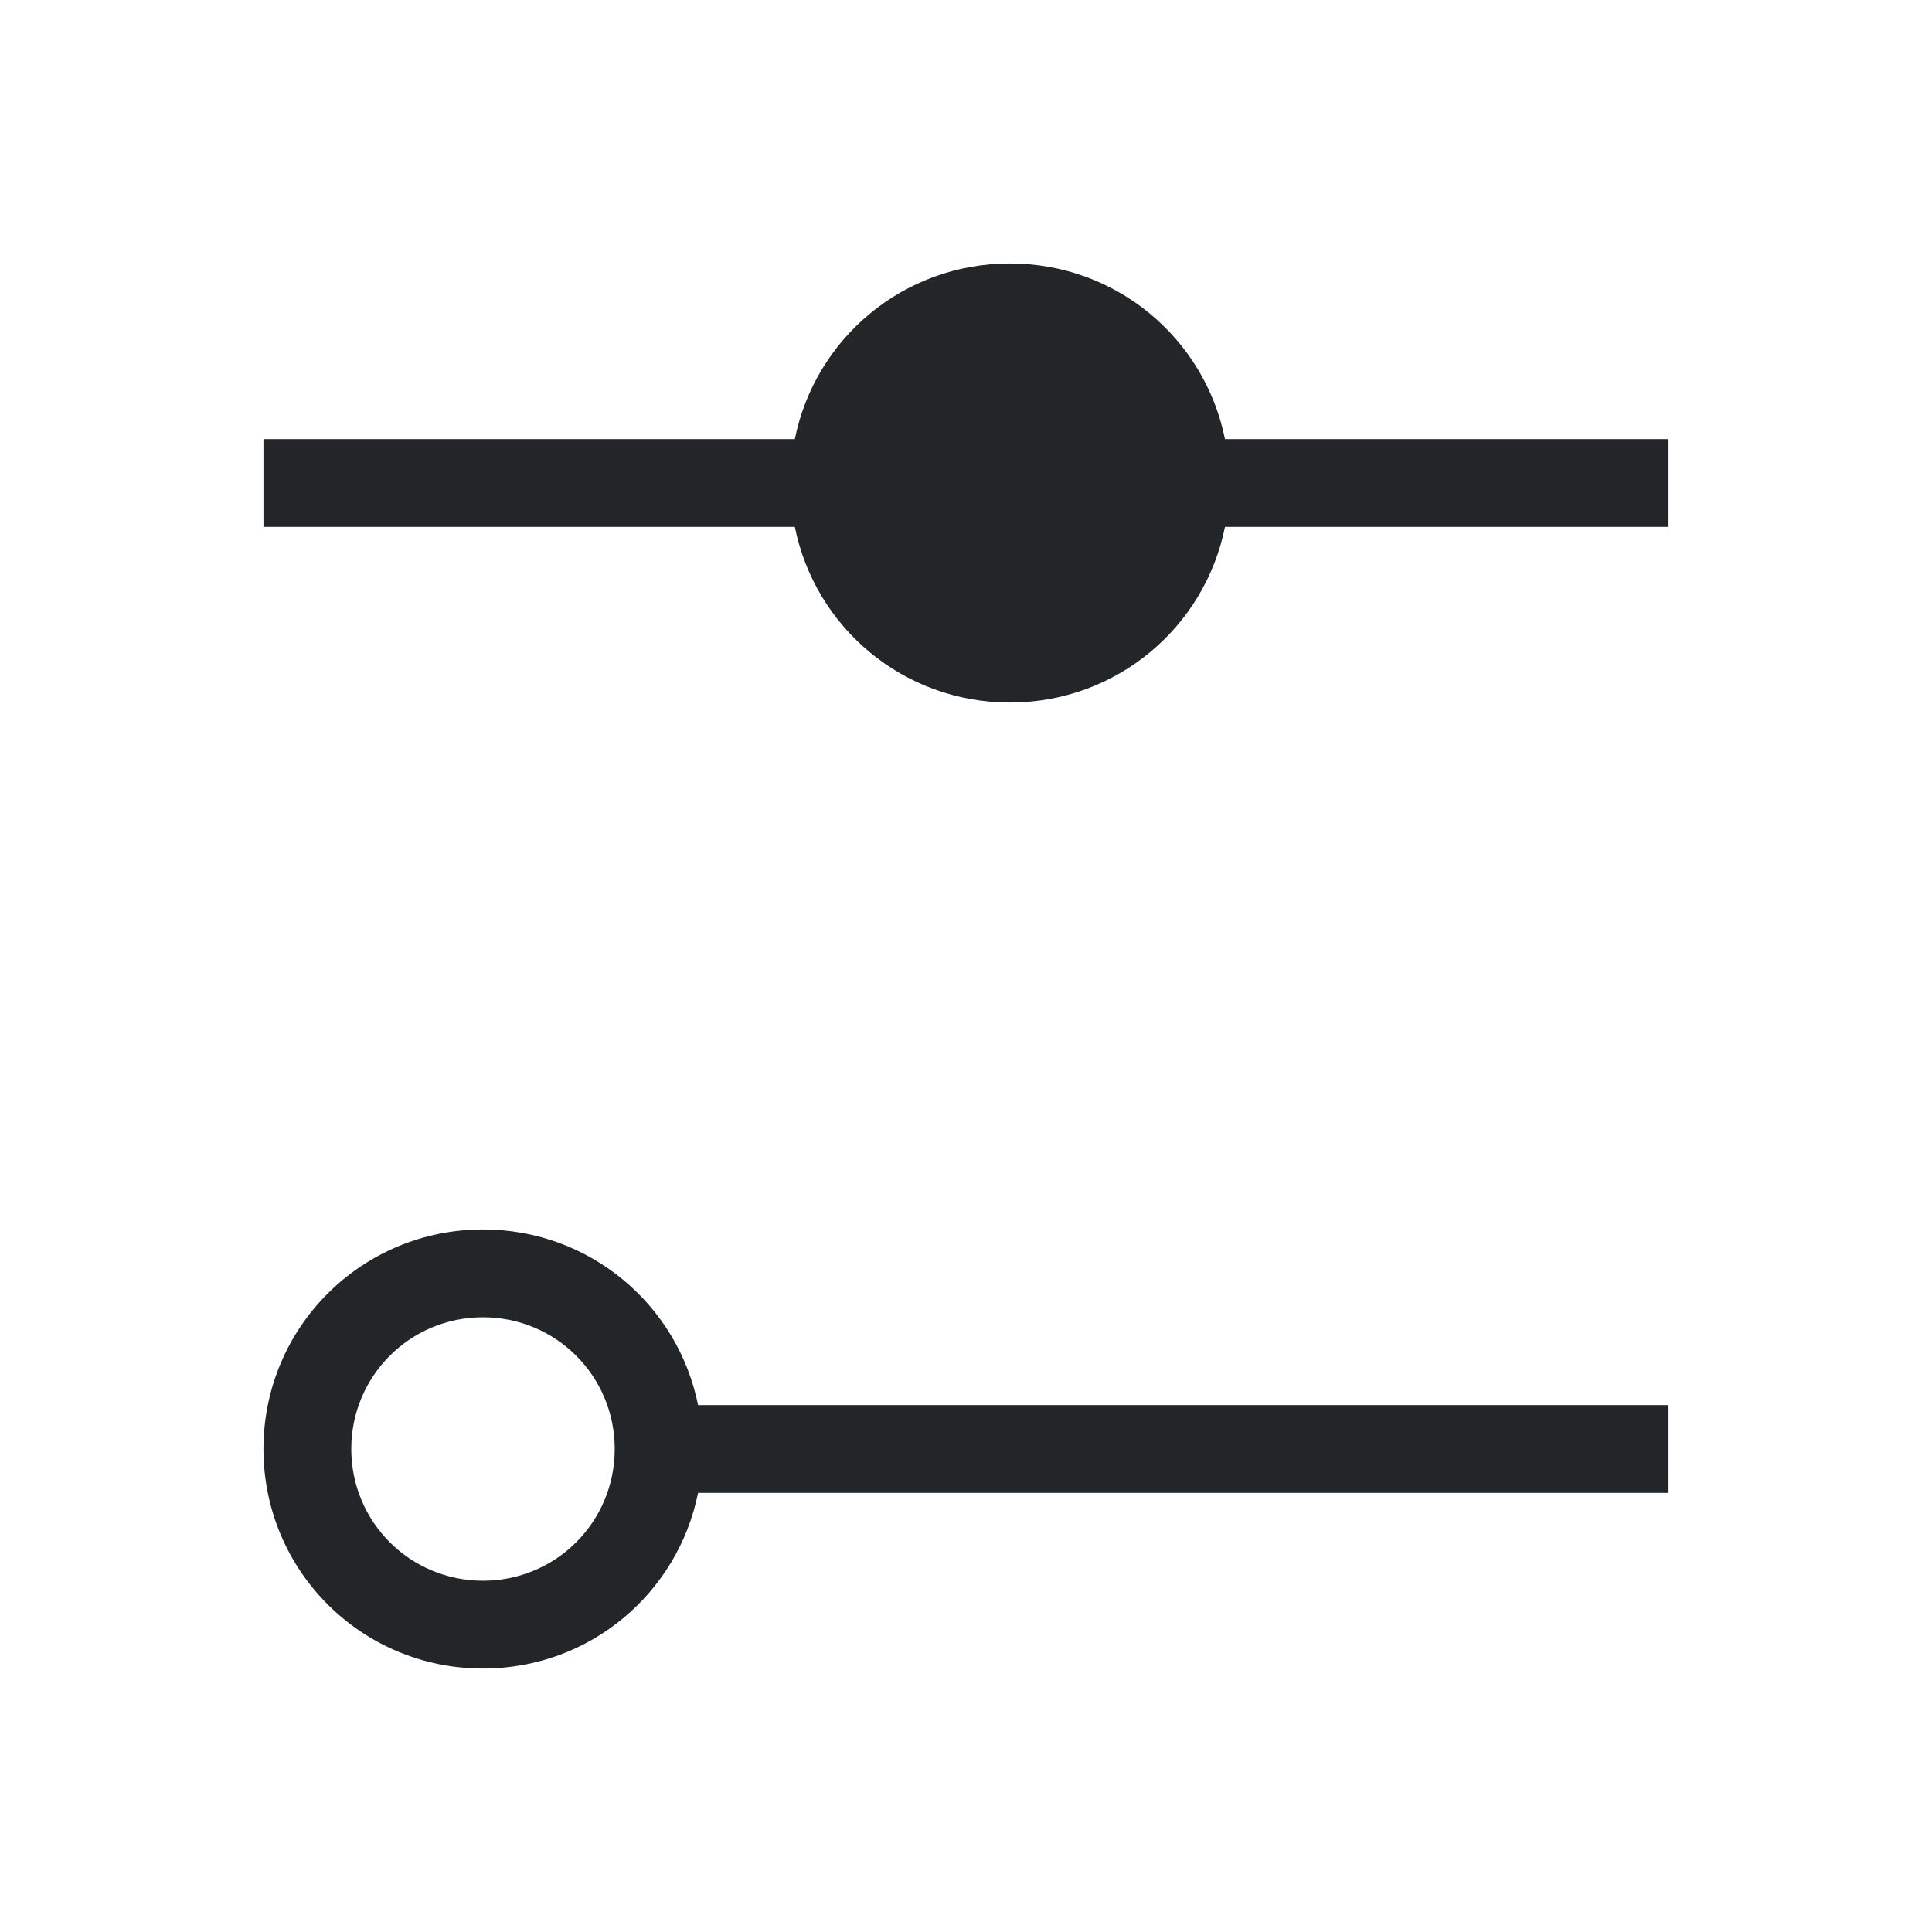
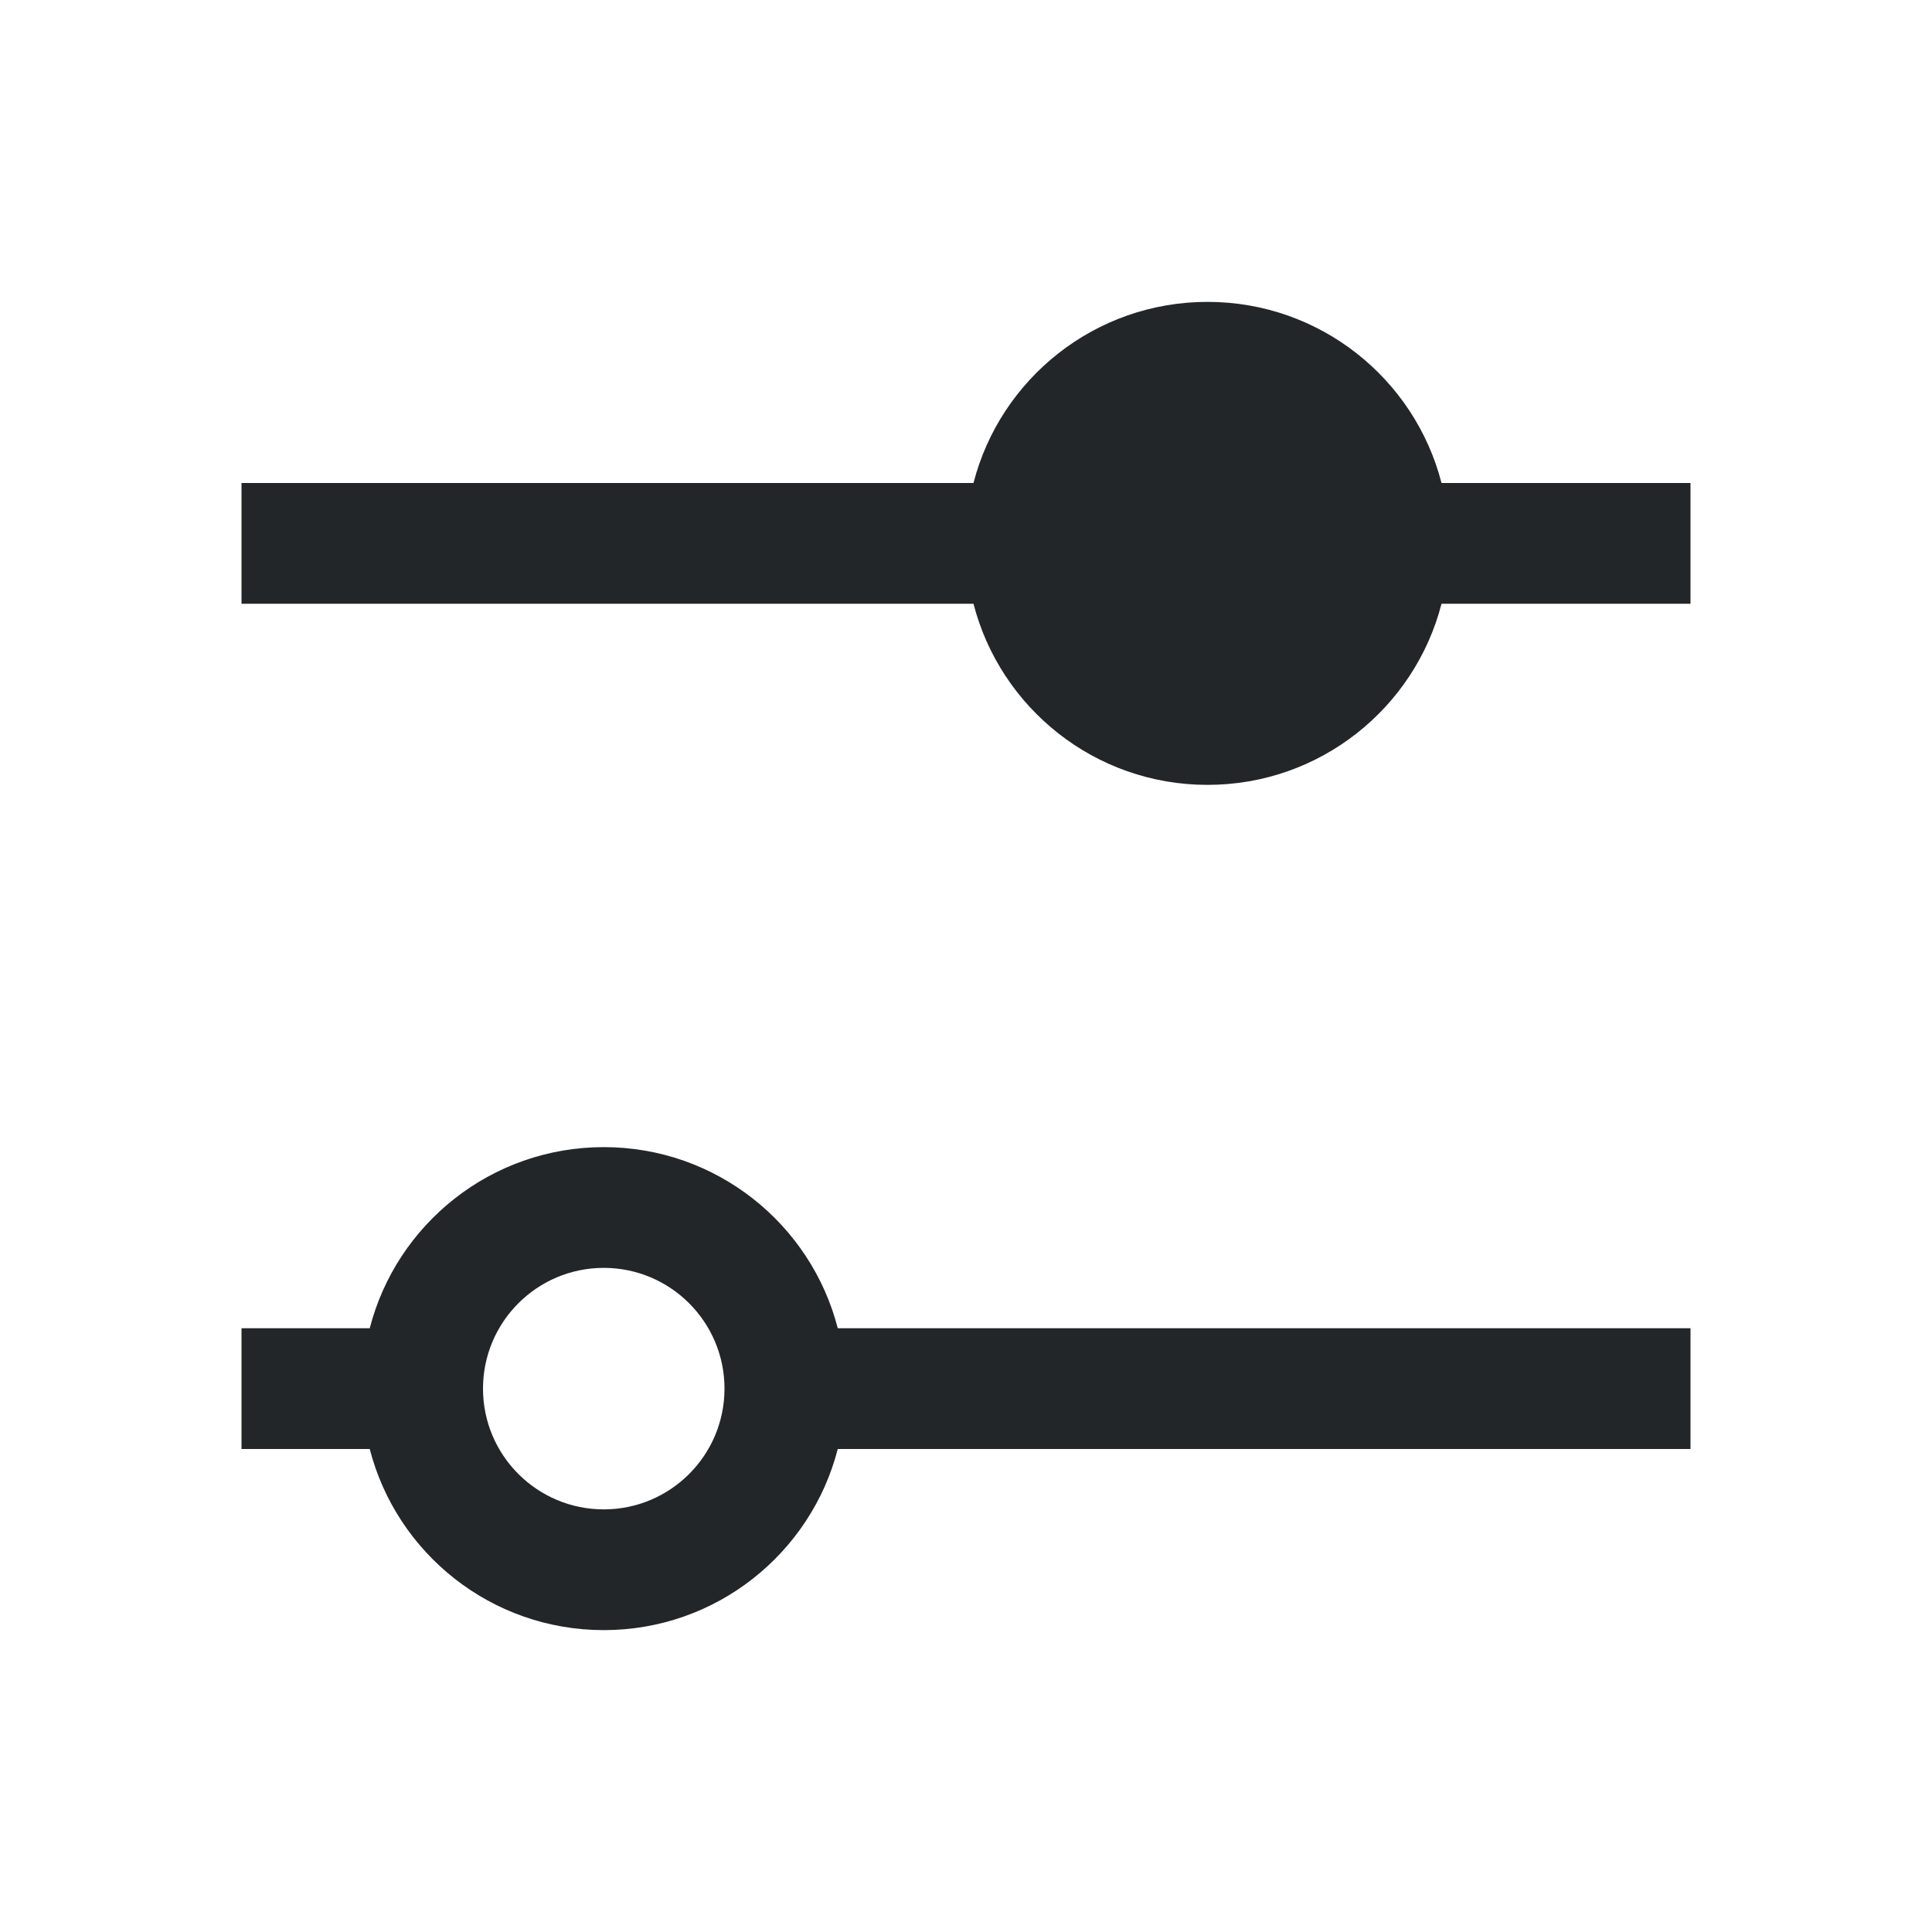
- <svg xmlns="http://www.w3.org/2000/svg" viewBox="0 0 22 22">
+ <svg xmlns="http://www.w3.org/2000/svg" viewBox="0 0 16 16">
  <defs id="defs3051">
    <style type="text/css" id="current-color-scheme">
      .ColorScheme-Text {
        color:#232629;
      }
      </style>
  </defs>
-   <path style="fill:currentColor;fill-opacity:1;stroke:none" d="M 11.5 3 C 10.286 3 9.281 3.856 9.051 5 L 3 5 L 3 6 L 9.051 6 C 9.281 7.144 10.286 8 11.5 8 C 12.714 8 13.719 7.144 13.949 6 L 19 6 L 19 5 L 13.949 5 C 13.719 3.856 12.714 3 11.5 3 z M 5.5 14 C 4.115 14 3 15.115 3 16.5 C 3 17.885 4.115 19 5.5 19 C 6.714 19 7.719 18.144 7.949 17 L 19 17 L 19 16 L 7.949 16 C 7.719 14.856 6.714 14 5.5 14 z M 5.5 15 C 6.331 15 7 15.669 7 16.5 C 7 17.331 6.331 18 5.5 18 C 4.669 18 4 17.331 4 16.5 C 4 15.669 4.669 15 5.5 15 z " class="ColorScheme-Text" />
+   <path style="fill:currentColor;fill-opacity:1;stroke:none" d="M 10 2.5 C 9.068 2.5 8.284 3.137 8.062 4 L 2 4 L 2 5 L 8.062 5 C 8.284 5.863 9.068 6.5 10 6.5 C 10.932 6.5 11.716 5.863 11.938 5 L 14 5 L 14 4 L 11.938 4 C 11.716 3.137 10.932 2.5 10 2.5 z M 5 9.5 C 4.068 9.5 3.284 10.137 3.062 11 L 2 11 L 2 12 L 3.062 12 C 3.284 12.863 4.068 13.5 5 13.5 C 5.932 13.5 6.716 12.863 6.938 12 L 7 12 L 9 12 L 14 12 L 14 11 L 9 11 L 7 11 L 6.938 11 C 6.716 10.137 5.932 9.5 5 9.5 z M 5 10.5 C 5.552 10.5 6 10.948 6 11.5 C 6 12.052 5.552 12.5 5 12.5 C 4.448 12.5 4 12.052 4 11.5 C 4 10.948 4.448 10.5 5 10.5 z " class="ColorScheme-Text" />
</svg>
